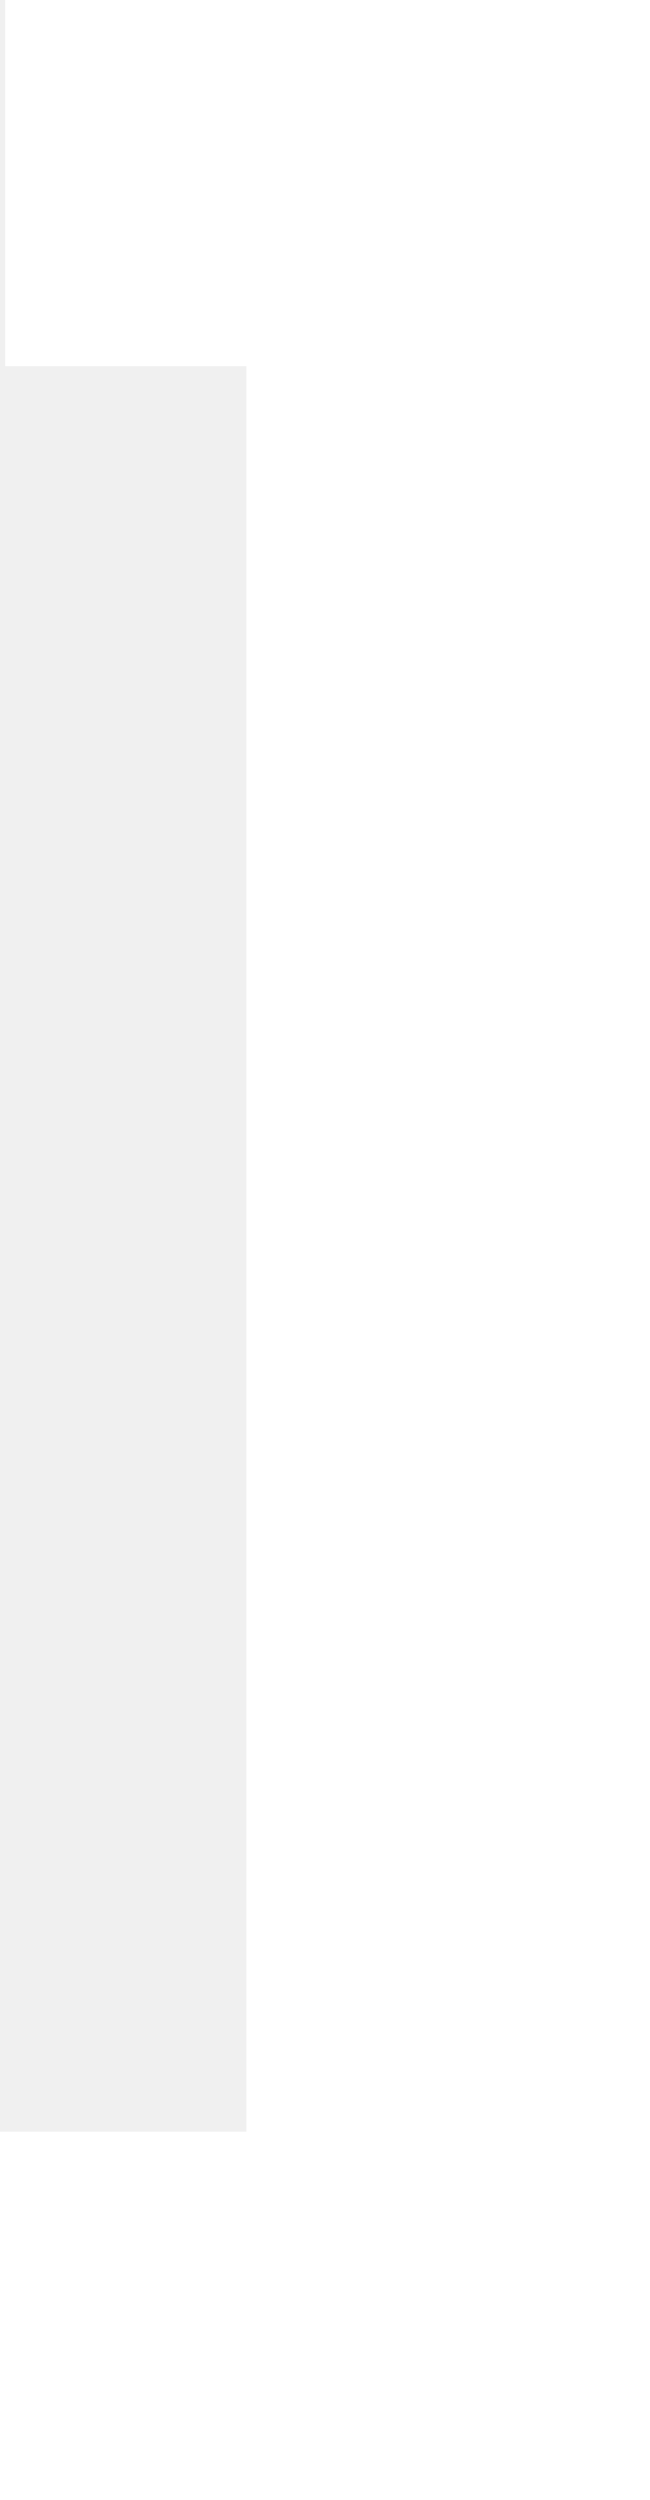
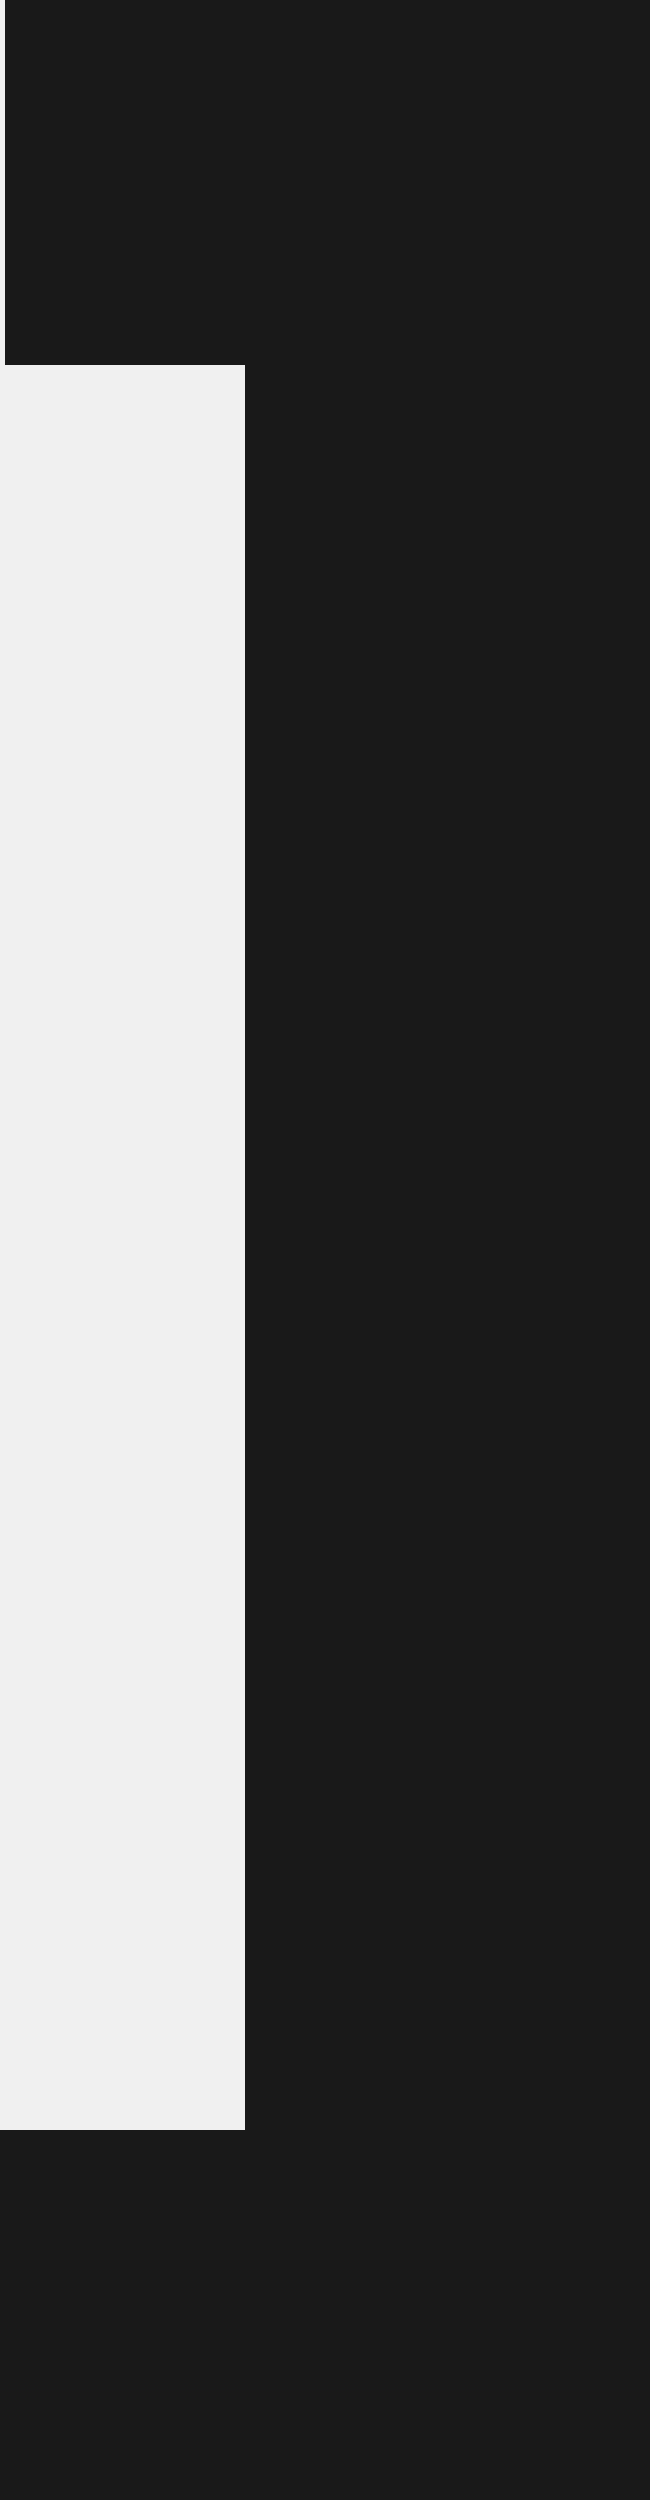
- <svg xmlns="http://www.w3.org/2000/svg" width="13" height="50" viewBox="0 0 13 50" fill="none">
-   <g clip-path="url(#clip0_2048_4351)">
-     <path d="M13 0V50H0V42.633H4.928V7.324H0.104V0H13Z" fill="white" />
-   </g>
+ <svg xmlns="http://www.w3.org/2000/svg" id="Layer_1" version="1.1" viewBox="0 0 13 50">
  <defs>
-     <clipPath id="clip0_2048_4351">
-       <rect width="13" height="50" fill="white" />
+     <style>
+       .st0 {
+         fill: none;
+       }
+ 
+       .st1 {
+         fill: #191919;
+       }
+ 
+       .st2 {
+         clip-path: url(#clippath);
+       }
+     </style>
+     <clipPath id="clippath">
+       <rect class="st0" width="13" height="50" />
    </clipPath>
  </defs>
+   <g class="st2">
+     <path class="st1" d="M13,0v50H0v-7.4h4.9V7.3H.1V0h12.9Z" />
+   </g>
</svg>
